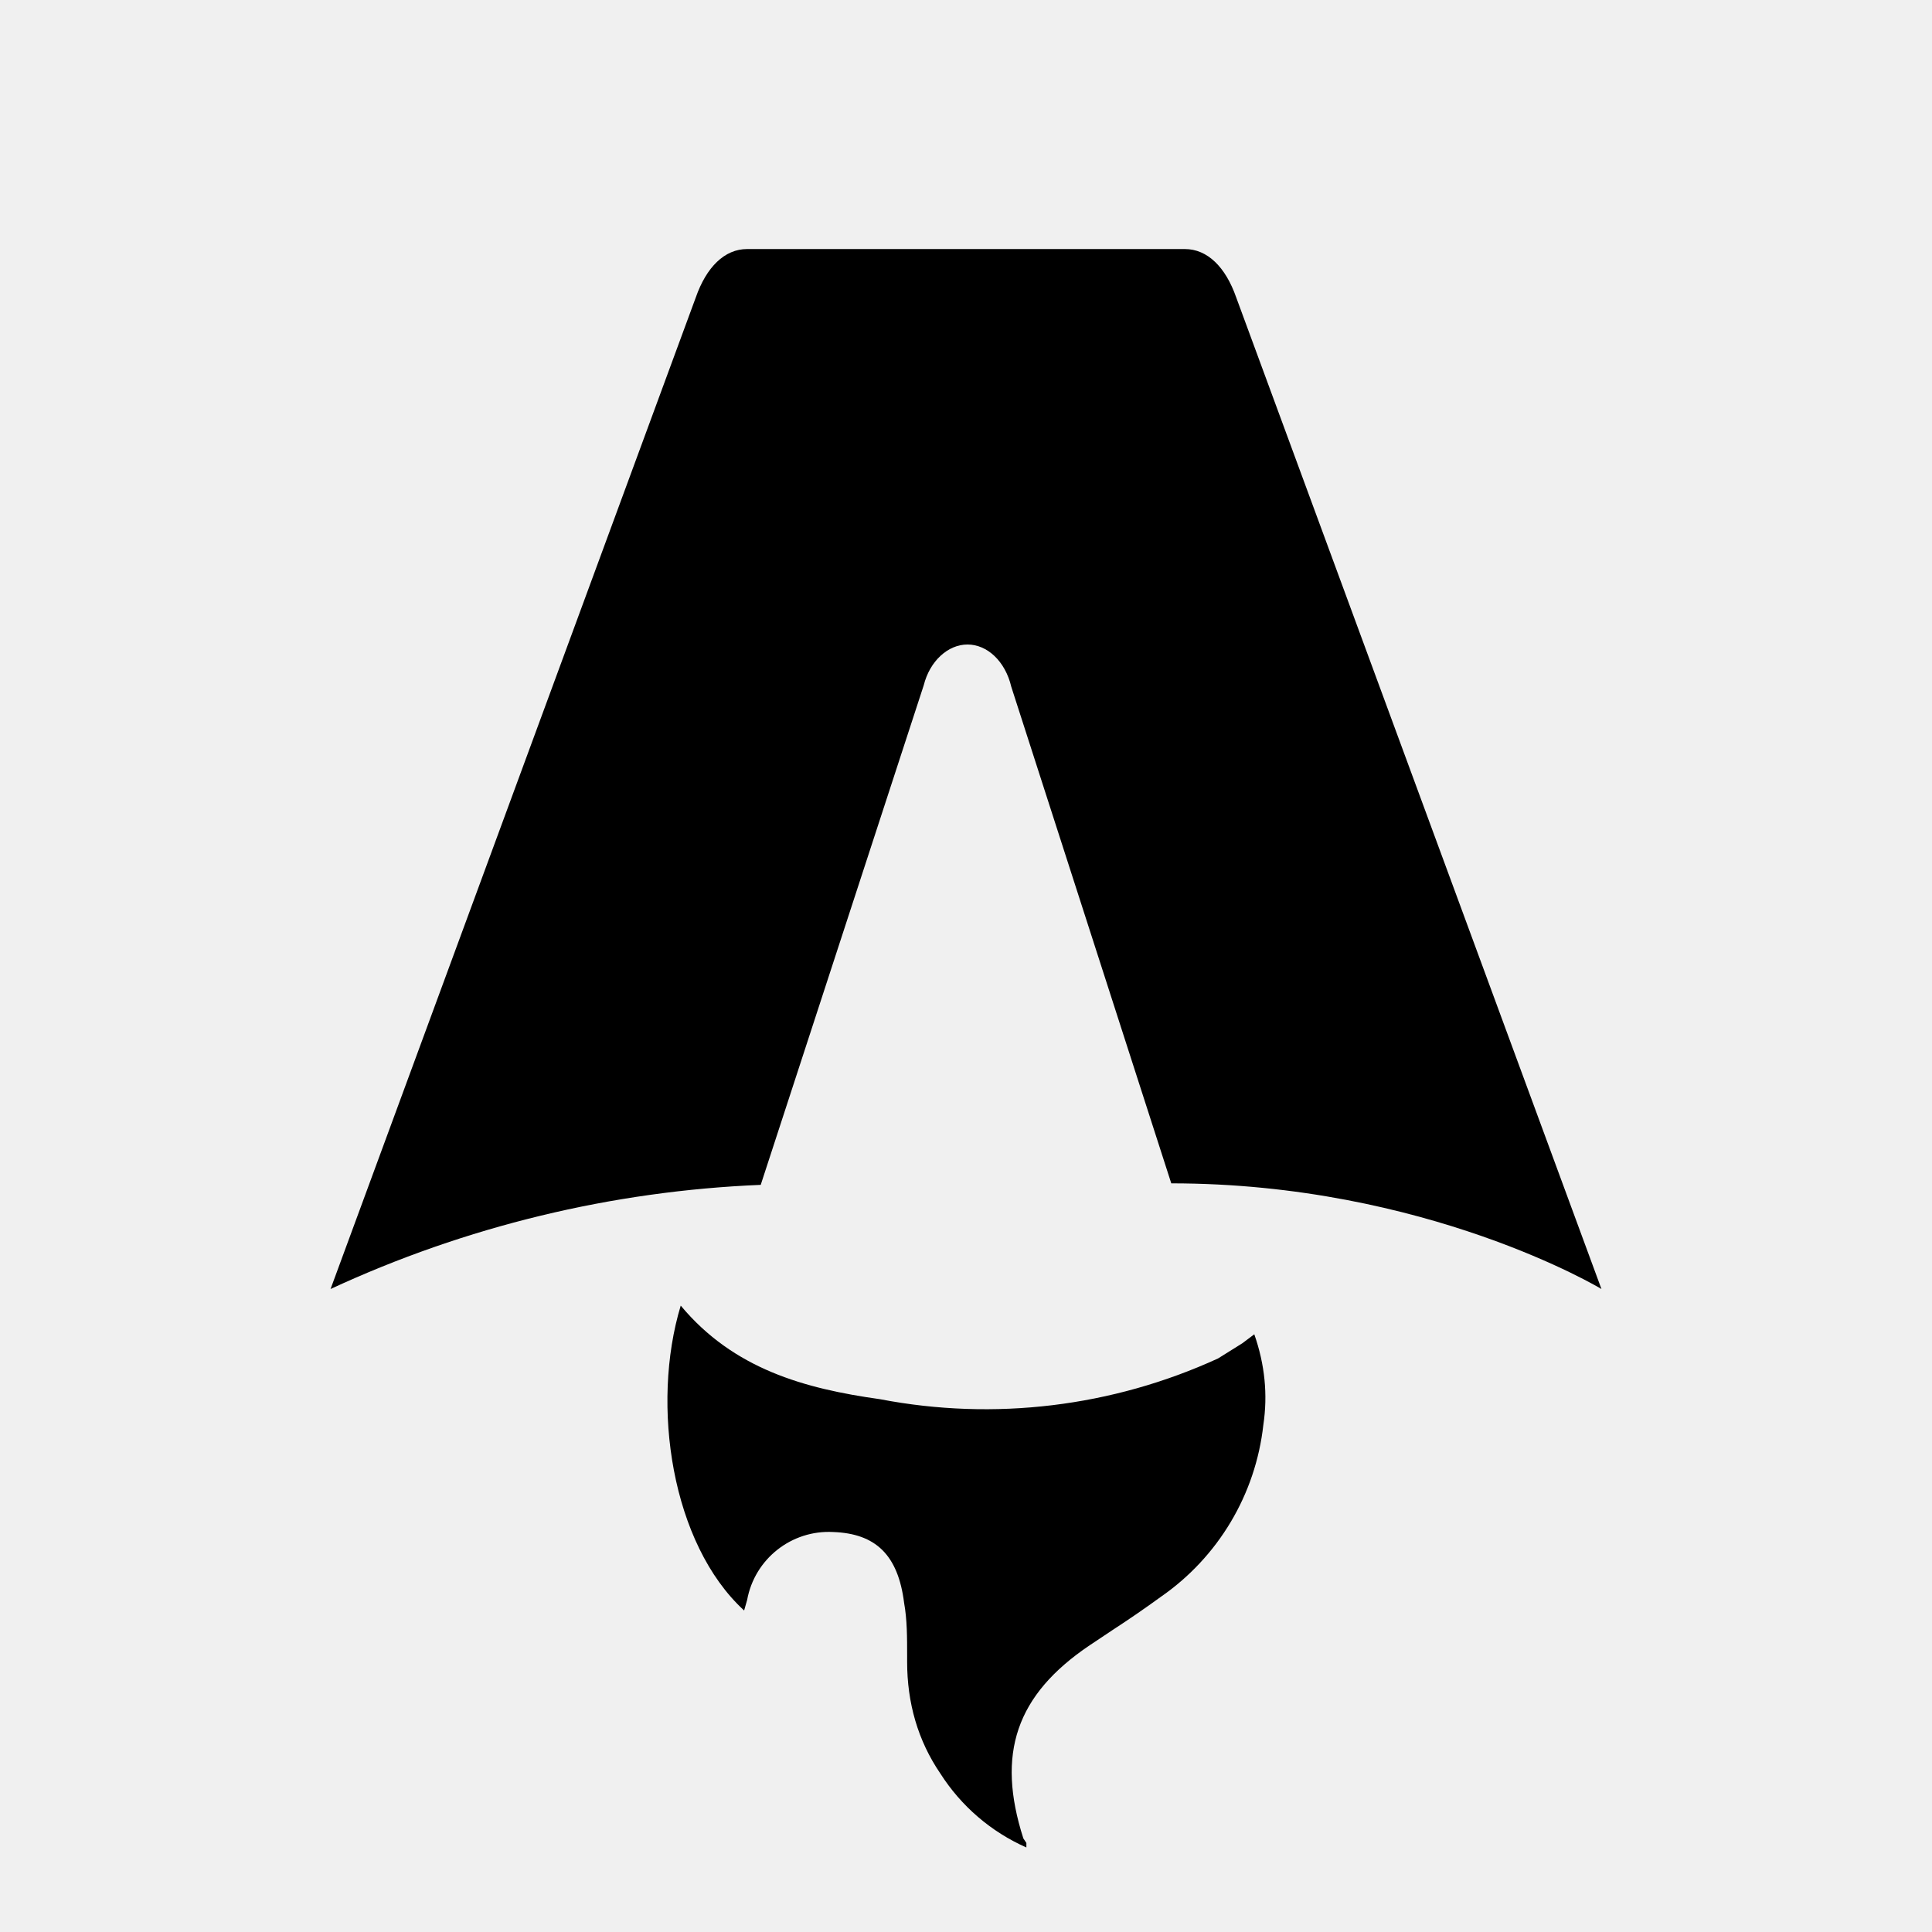
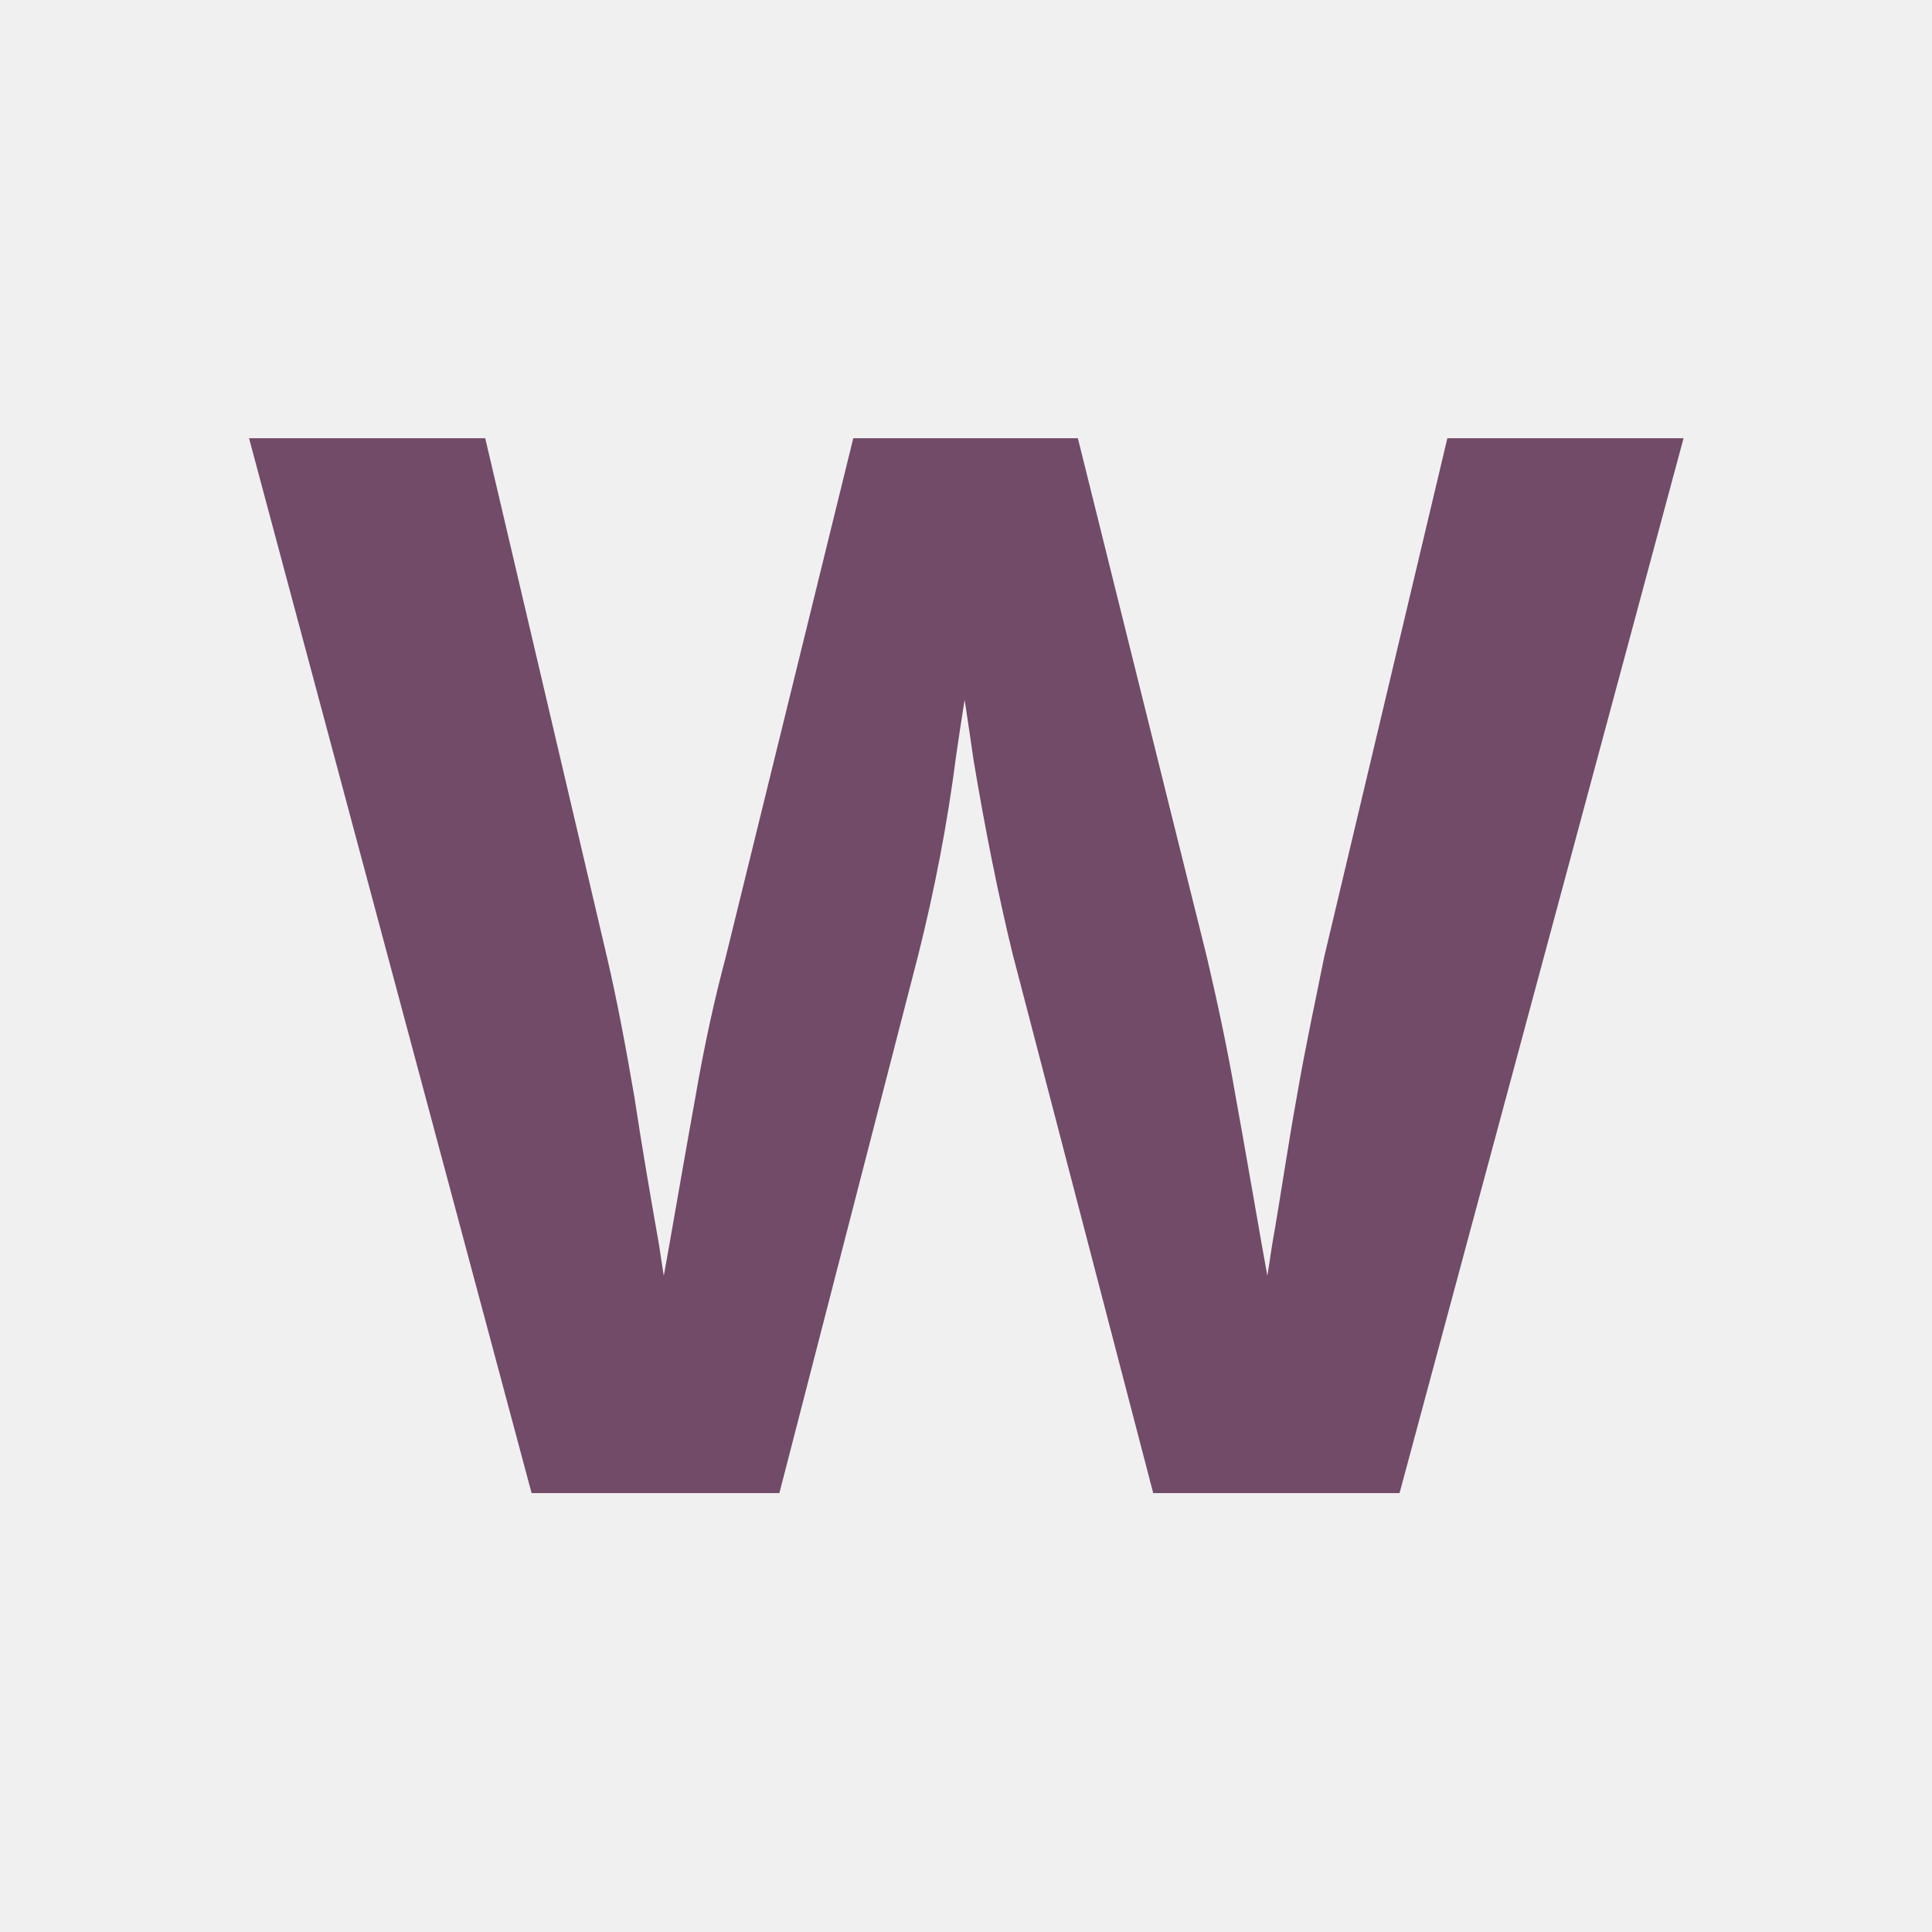
- <svg xmlns="http://www.w3.org/2000/svg" fill="none" viewBox="0 0 128 128">
-   <path d="M50.4 78.5a75.1 75.1 0 0 0-28.5 6.9l24.2-65.7c.7-2 1.9-3.2 3.4-3.2h29c1.5 0 2.7 1.2 3.4 3.2l24.2 65.7s-11.6-7-28.5-7L67 45.5c-.4-1.7-1.6-2.8-2.9-2.8-1.3 0-2.5 1.1-2.9 2.7L50.4 78.5Zm-1.1 28.2Zm-4.2-20.2c-2 6.6-.6 15.8 4.2 20.2a17.5 17.5 0 0 1 .2-.7 5.5 5.5 0 0 1 5.7-4.5c2.8.1 4.3 1.5 4.7 4.7.2 1.1.2 2.3.2 3.5v.4c0 2.7.7 5.2 2.2 7.4a13 13 0 0 0 5.7 4.9v-.3l-.2-.3c-1.8-5.6-.5-9.5 4.4-12.8l1.5-1a73 73 0 0 0 3.2-2.2 16 16 0 0 0 6.8-11.4c.3-2 .1-4-.6-6l-.8.6-1.6 1a37 37 0 0 1-22.4 2.7c-5-.7-9.7-2-13.2-6.2Z" />
-   <style>
-         path { fill: #000; }
-         @media (prefers-color-scheme: dark) {
-             path { fill: #FFF; }
-         }
-     </style>
+ <svg xmlns="http://www.w3.org/2000/svg" width="100%" height="100%" viewBox="0 0 128 128" version="1.1" xml:space="preserve" style="fill-rule:evenodd;clip-rule:evenodd;stroke-linejoin:round;stroke-miterlimit:2;">
+   <g transform="matrix(1,0,0,1,-24.7612,-27.8061)">
+     <g transform="matrix(96,0,0,96,38.9565,126.728)">
+       <path d="M0.219,-0L0.024,-0.728L0.187,-0.728L0.271,-0.37C0.278,-0.34 0.284,-0.308 0.29,-0.273C0.295,-0.24 0.301,-0.205 0.307,-0.171C0.312,-0.137 0.318,-0.104 0.323,-0.072L0.296,-0.072C0.302,-0.104 0.308,-0.137 0.314,-0.171C0.32,-0.205 0.326,-0.24 0.332,-0.273C0.338,-0.308 0.345,-0.34 0.353,-0.37L0.441,-0.728L0.596,-0.728L0.685,-0.37C0.692,-0.34 0.699,-0.308 0.705,-0.273C0.711,-0.24 0.717,-0.205 0.723,-0.171C0.729,-0.137 0.735,-0.104 0.741,-0.072L0.714,-0.072C0.719,-0.104 0.725,-0.137 0.73,-0.171C0.736,-0.205 0.741,-0.24 0.747,-0.273C0.753,-0.308 0.76,-0.34 0.766,-0.37L0.851,-0.728L1.014,-0.728L0.818,-0L0.648,-0L0.551,-0.372C0.541,-0.413 0.532,-0.458 0.524,-0.506C0.517,-0.555 0.509,-0.604 0.5,-0.655L0.537,-0.655C0.527,-0.605 0.519,-0.557 0.512,-0.509C0.506,-0.462 0.497,-0.416 0.486,-0.372L0.39,-0L0.219,-0Z" style="fill:rgb(113,75,103);fill-rule:nonzero;" />
+     </g>
+   </g>
</svg>
